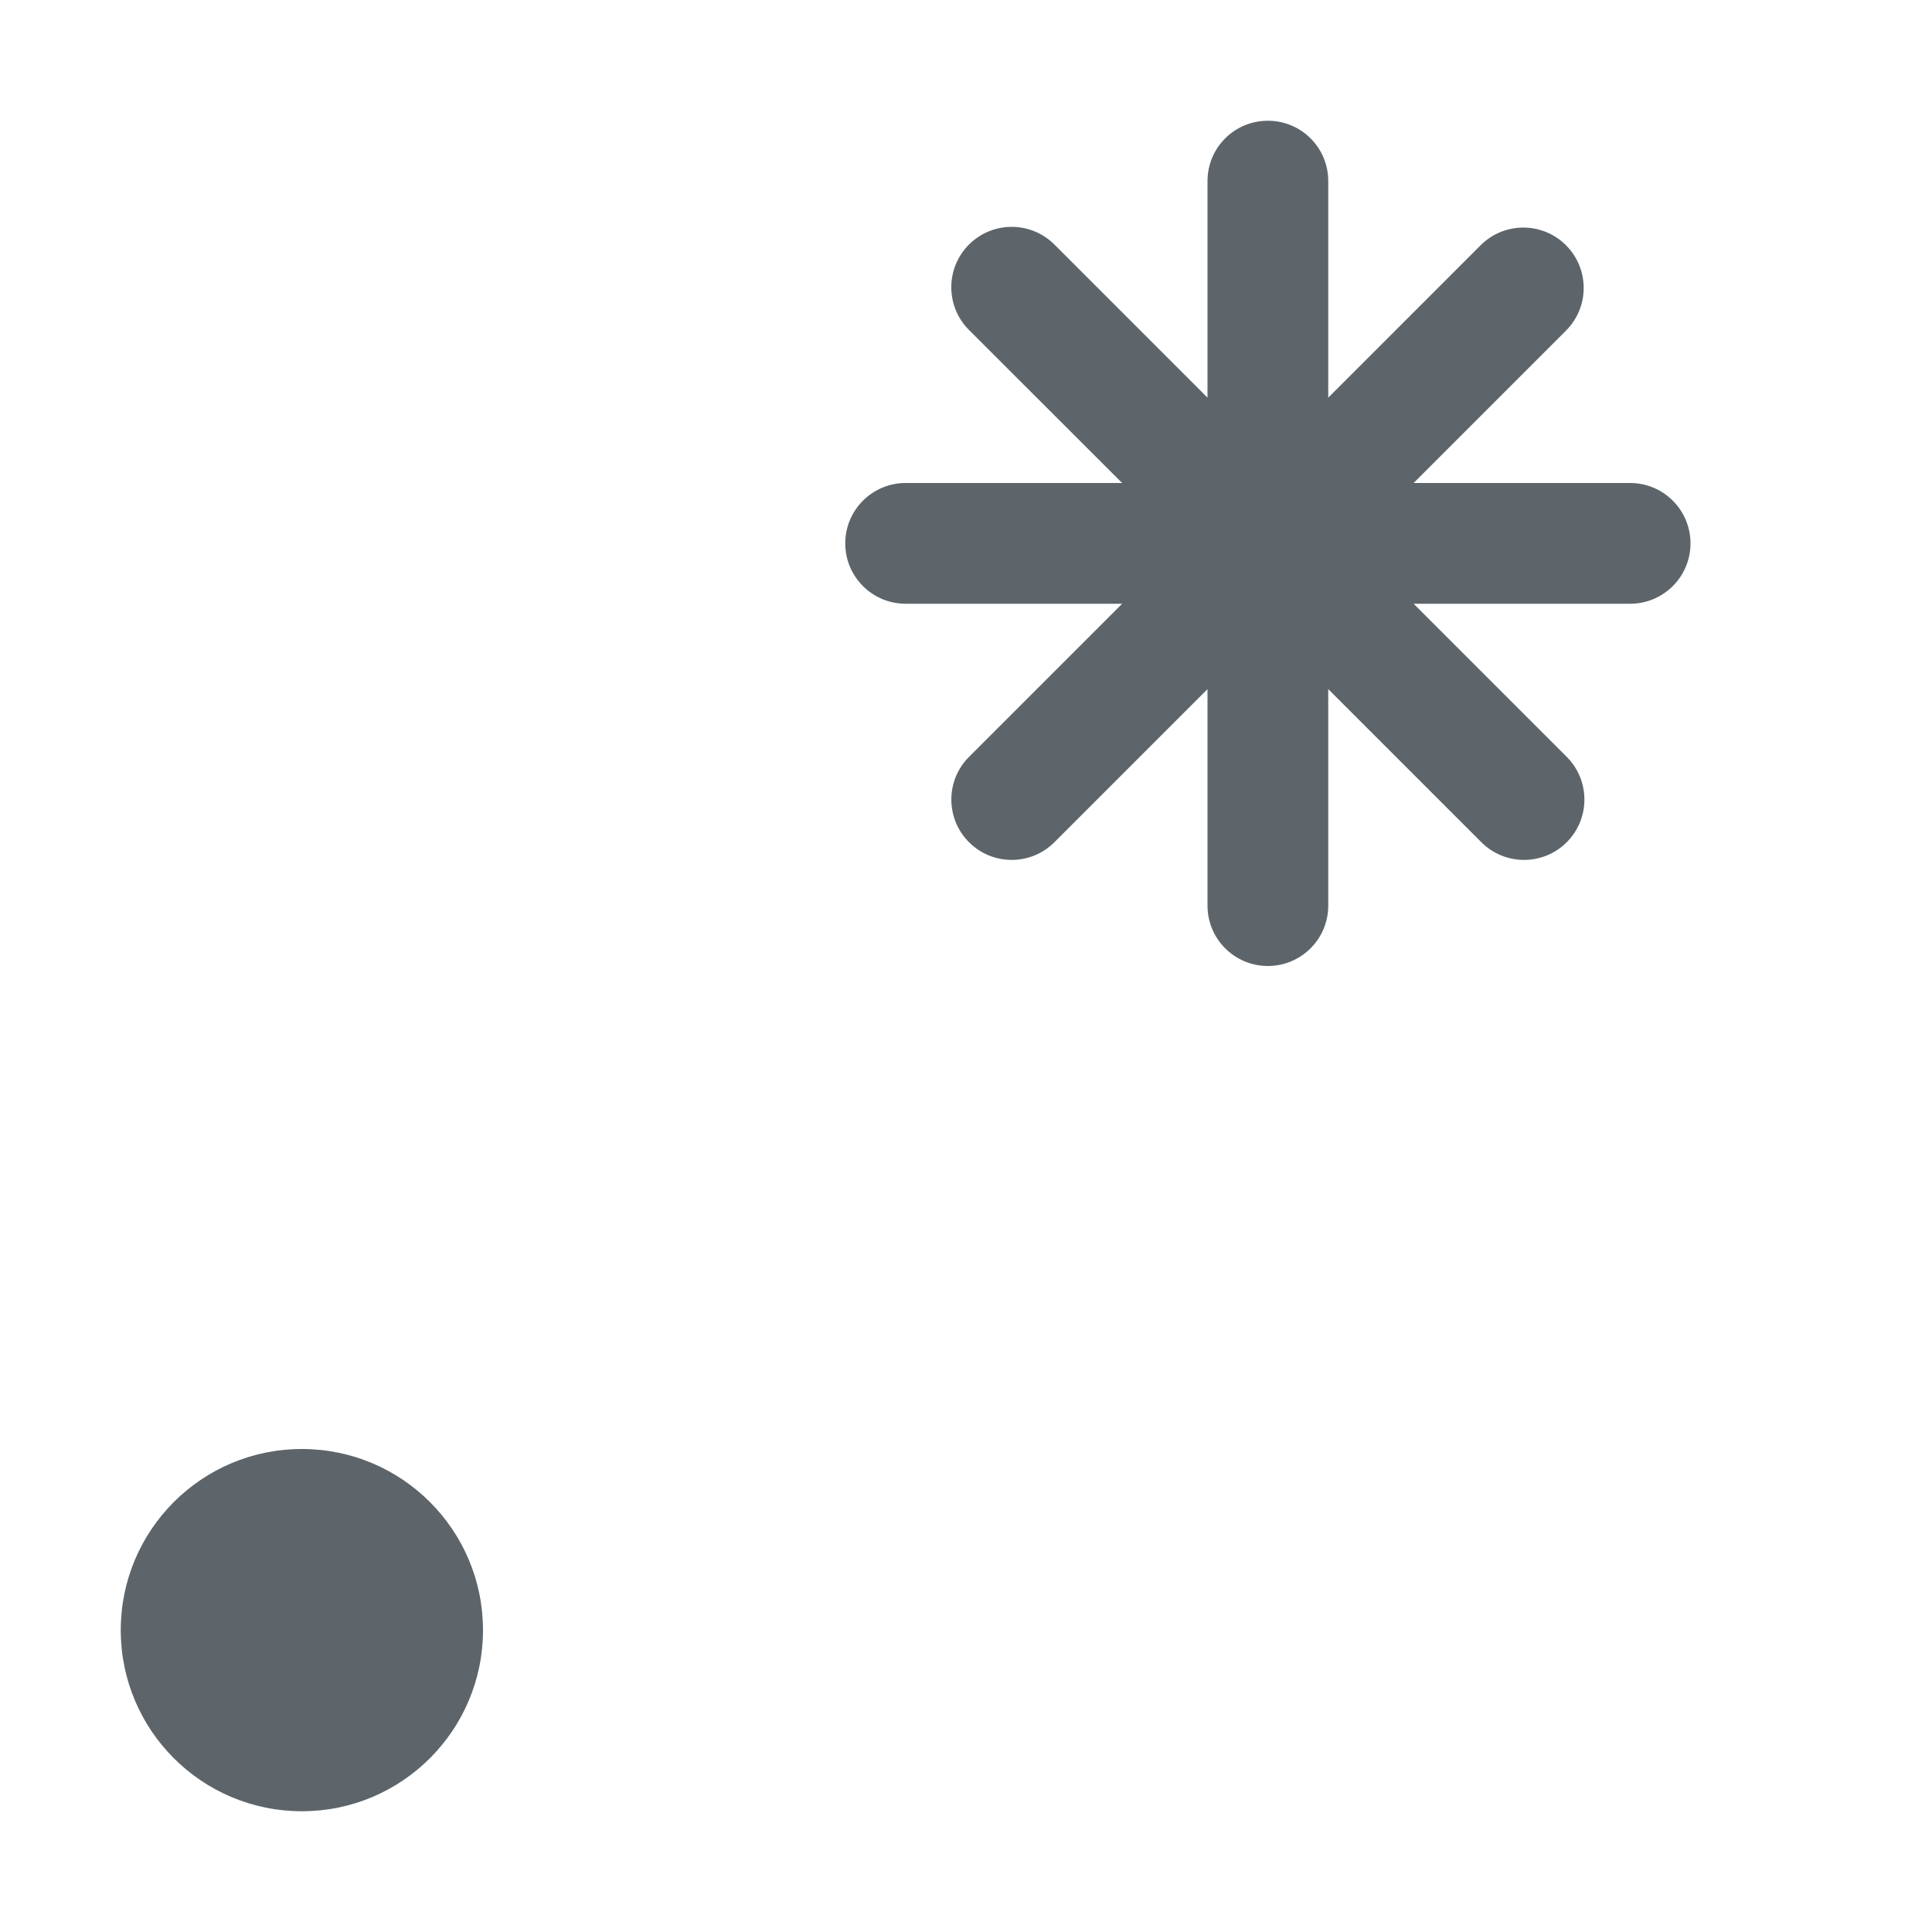
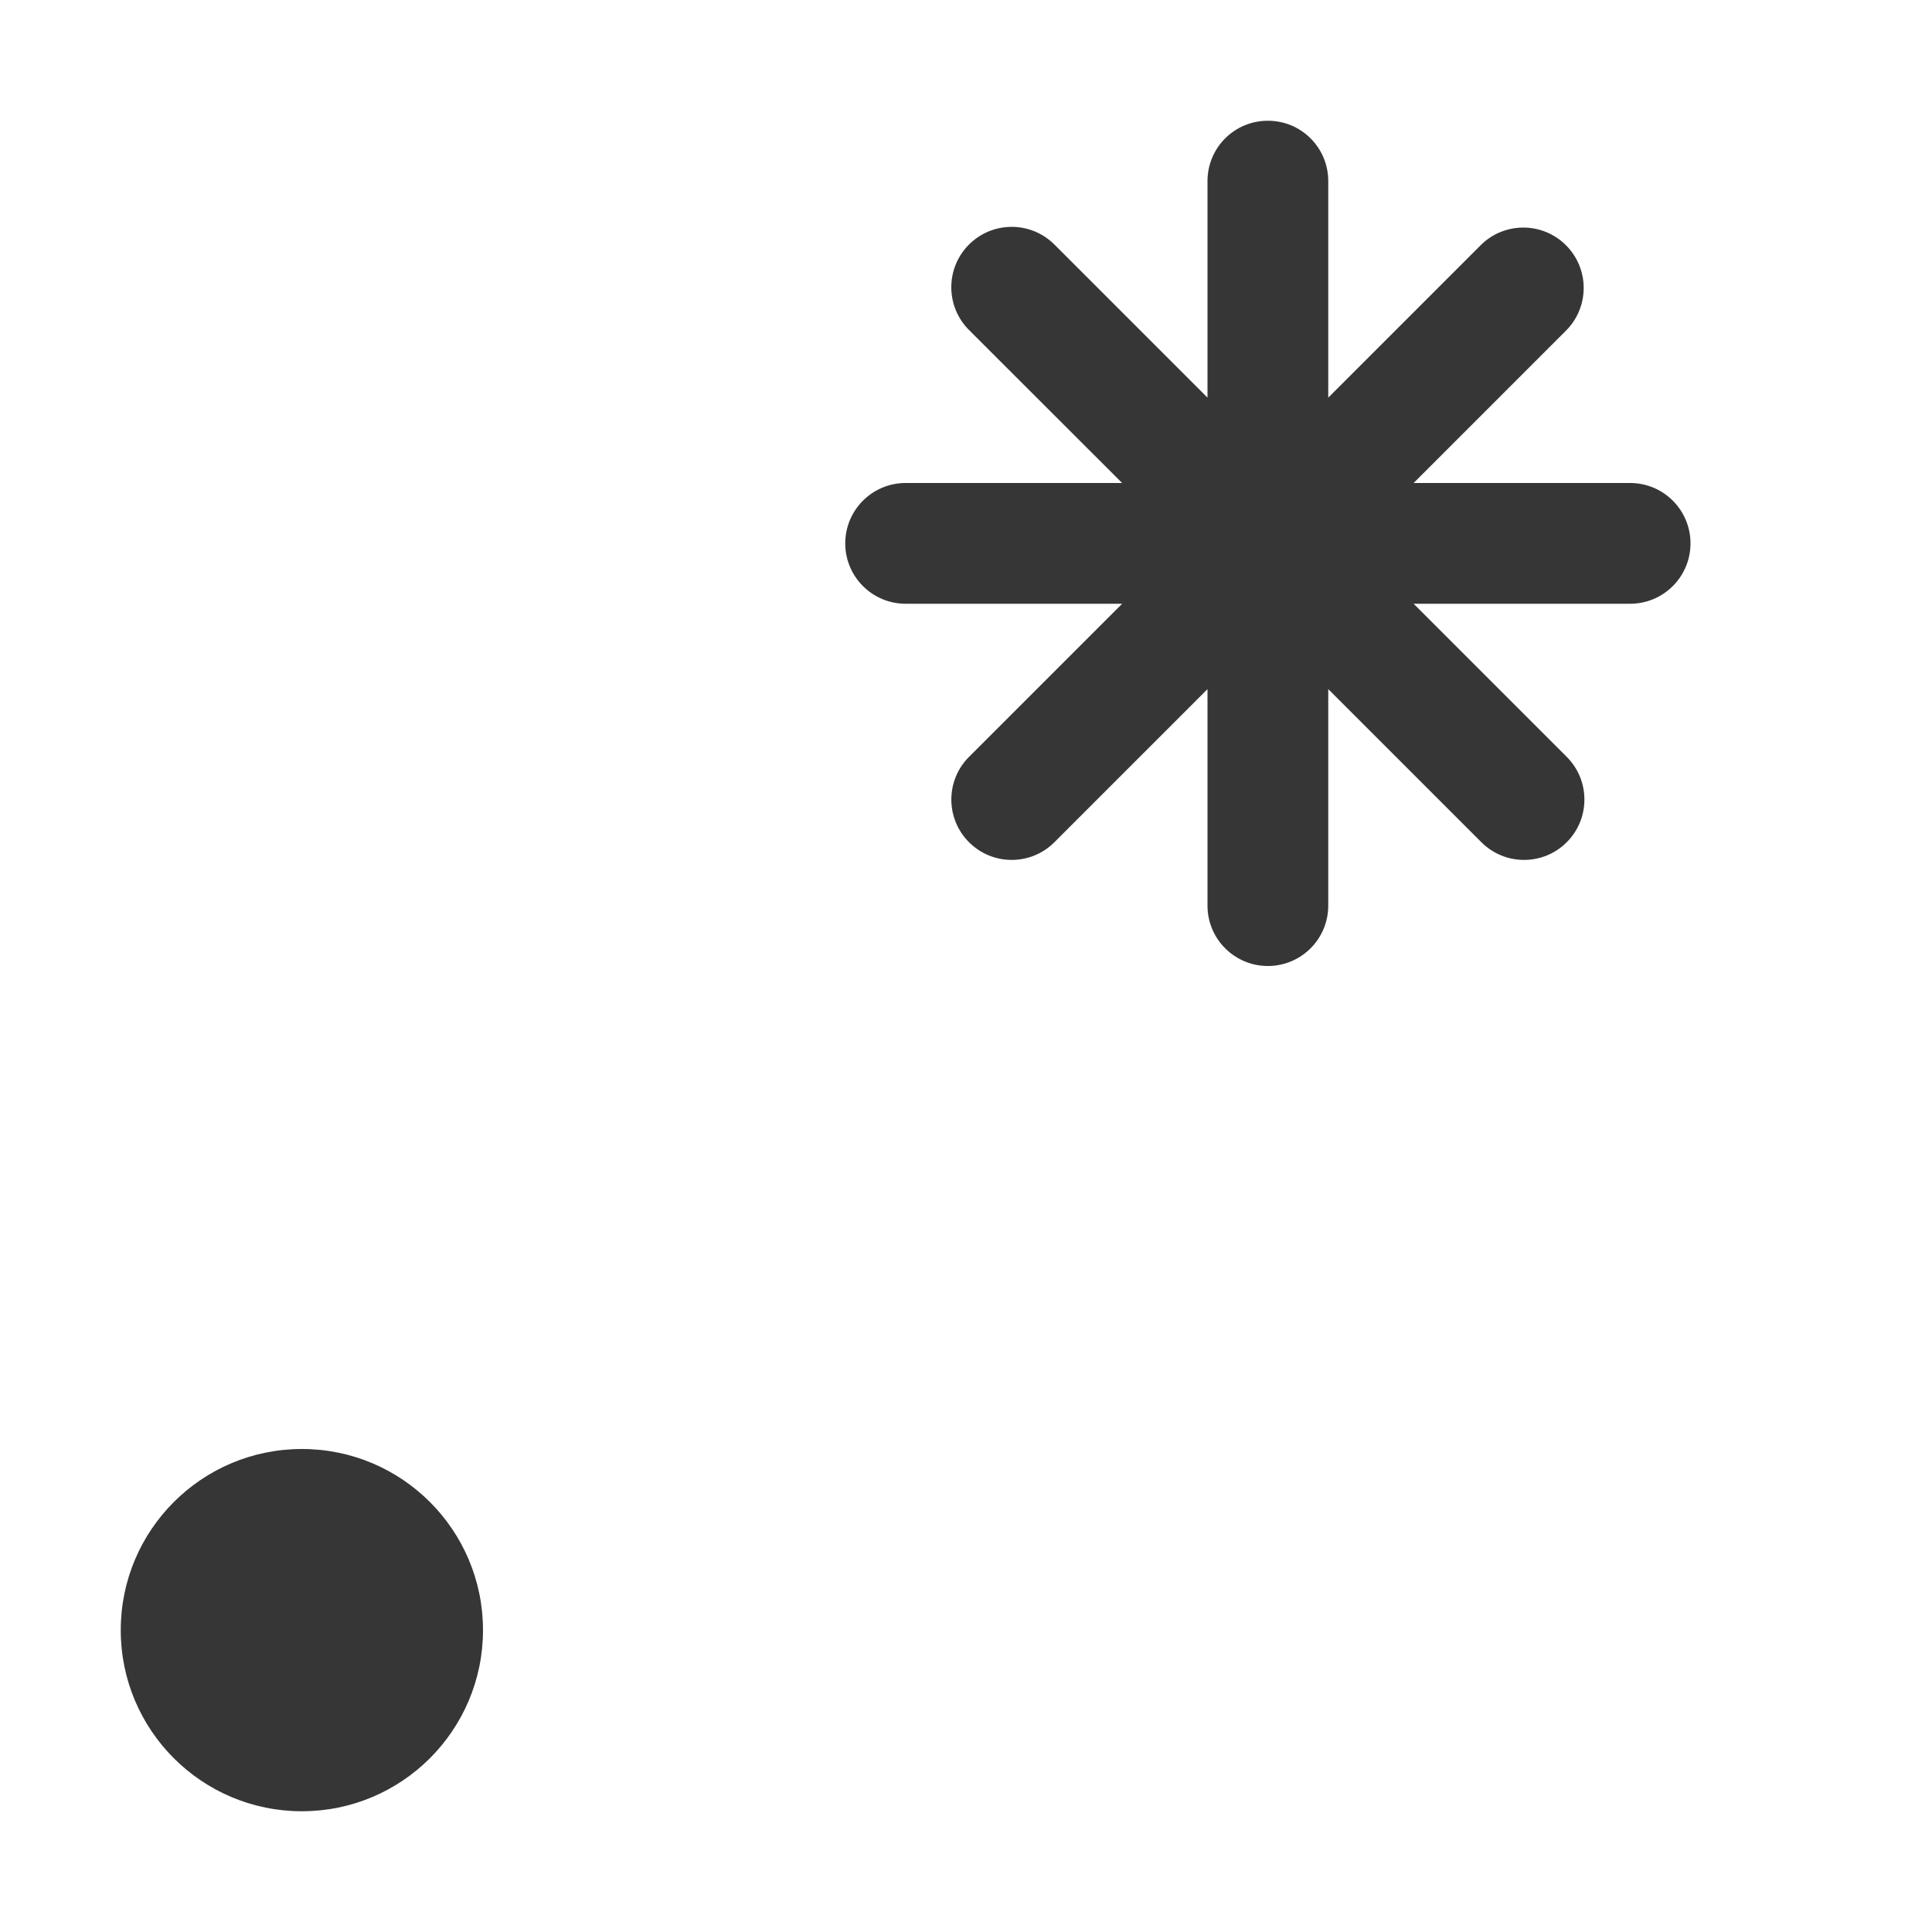
<svg xmlns="http://www.w3.org/2000/svg" width="16" height="16">
-   <path d="M10.5 1c-.277 0-.5.223-.5.5v1.793L8.732 2.025a.499.499 0 1 0-.707.708L9.293 4H7.5a.499.499 0 1 0 0 1h1.793L8.025 6.268a.499.499 0 1 0 .707.707L10 5.707V7.5a.499.499 0 1 0 1 0V5.707l1.268 1.268a.499.499 0 1 0 .707-.707L11.707 5H13.5a.499.499 0 1 0 0-1h-1.793l1.268-1.268a.5.5 0 0 0-.707-.707L11 3.293V1.5c0-.277-.223-.5-.5-.5zm-8 11a1.5 1.5 0 1 0 0 3 1.5 1.5 0 0 0 0-3z" fill="#5d656b" />
+   <path d="M10.5 1c-.277 0-.5.223-.5.5v1.793L8.732 2.025a.499.499 0 1 0-.707.708L9.293 4H7.5a.499.499 0 1 0 0 1h1.793L8.025 6.268a.499.499 0 1 0 .707.707L10 5.707V7.5a.499.499 0 1 0 1 0V5.707l1.268 1.268a.499.499 0 1 0 .707-.707L11.707 5H13.5a.499.499 0 1 0 0-1h-1.793l1.268-1.268a.5.5 0 0 0-.707-.707L11 3.293V1.5c0-.277-.223-.5-.5-.5zm-8 11a1.5 1.5 0 1 0 0 3 1.5 1.5 0 0 0 0-3z" fill="#363636" />
</svg>
